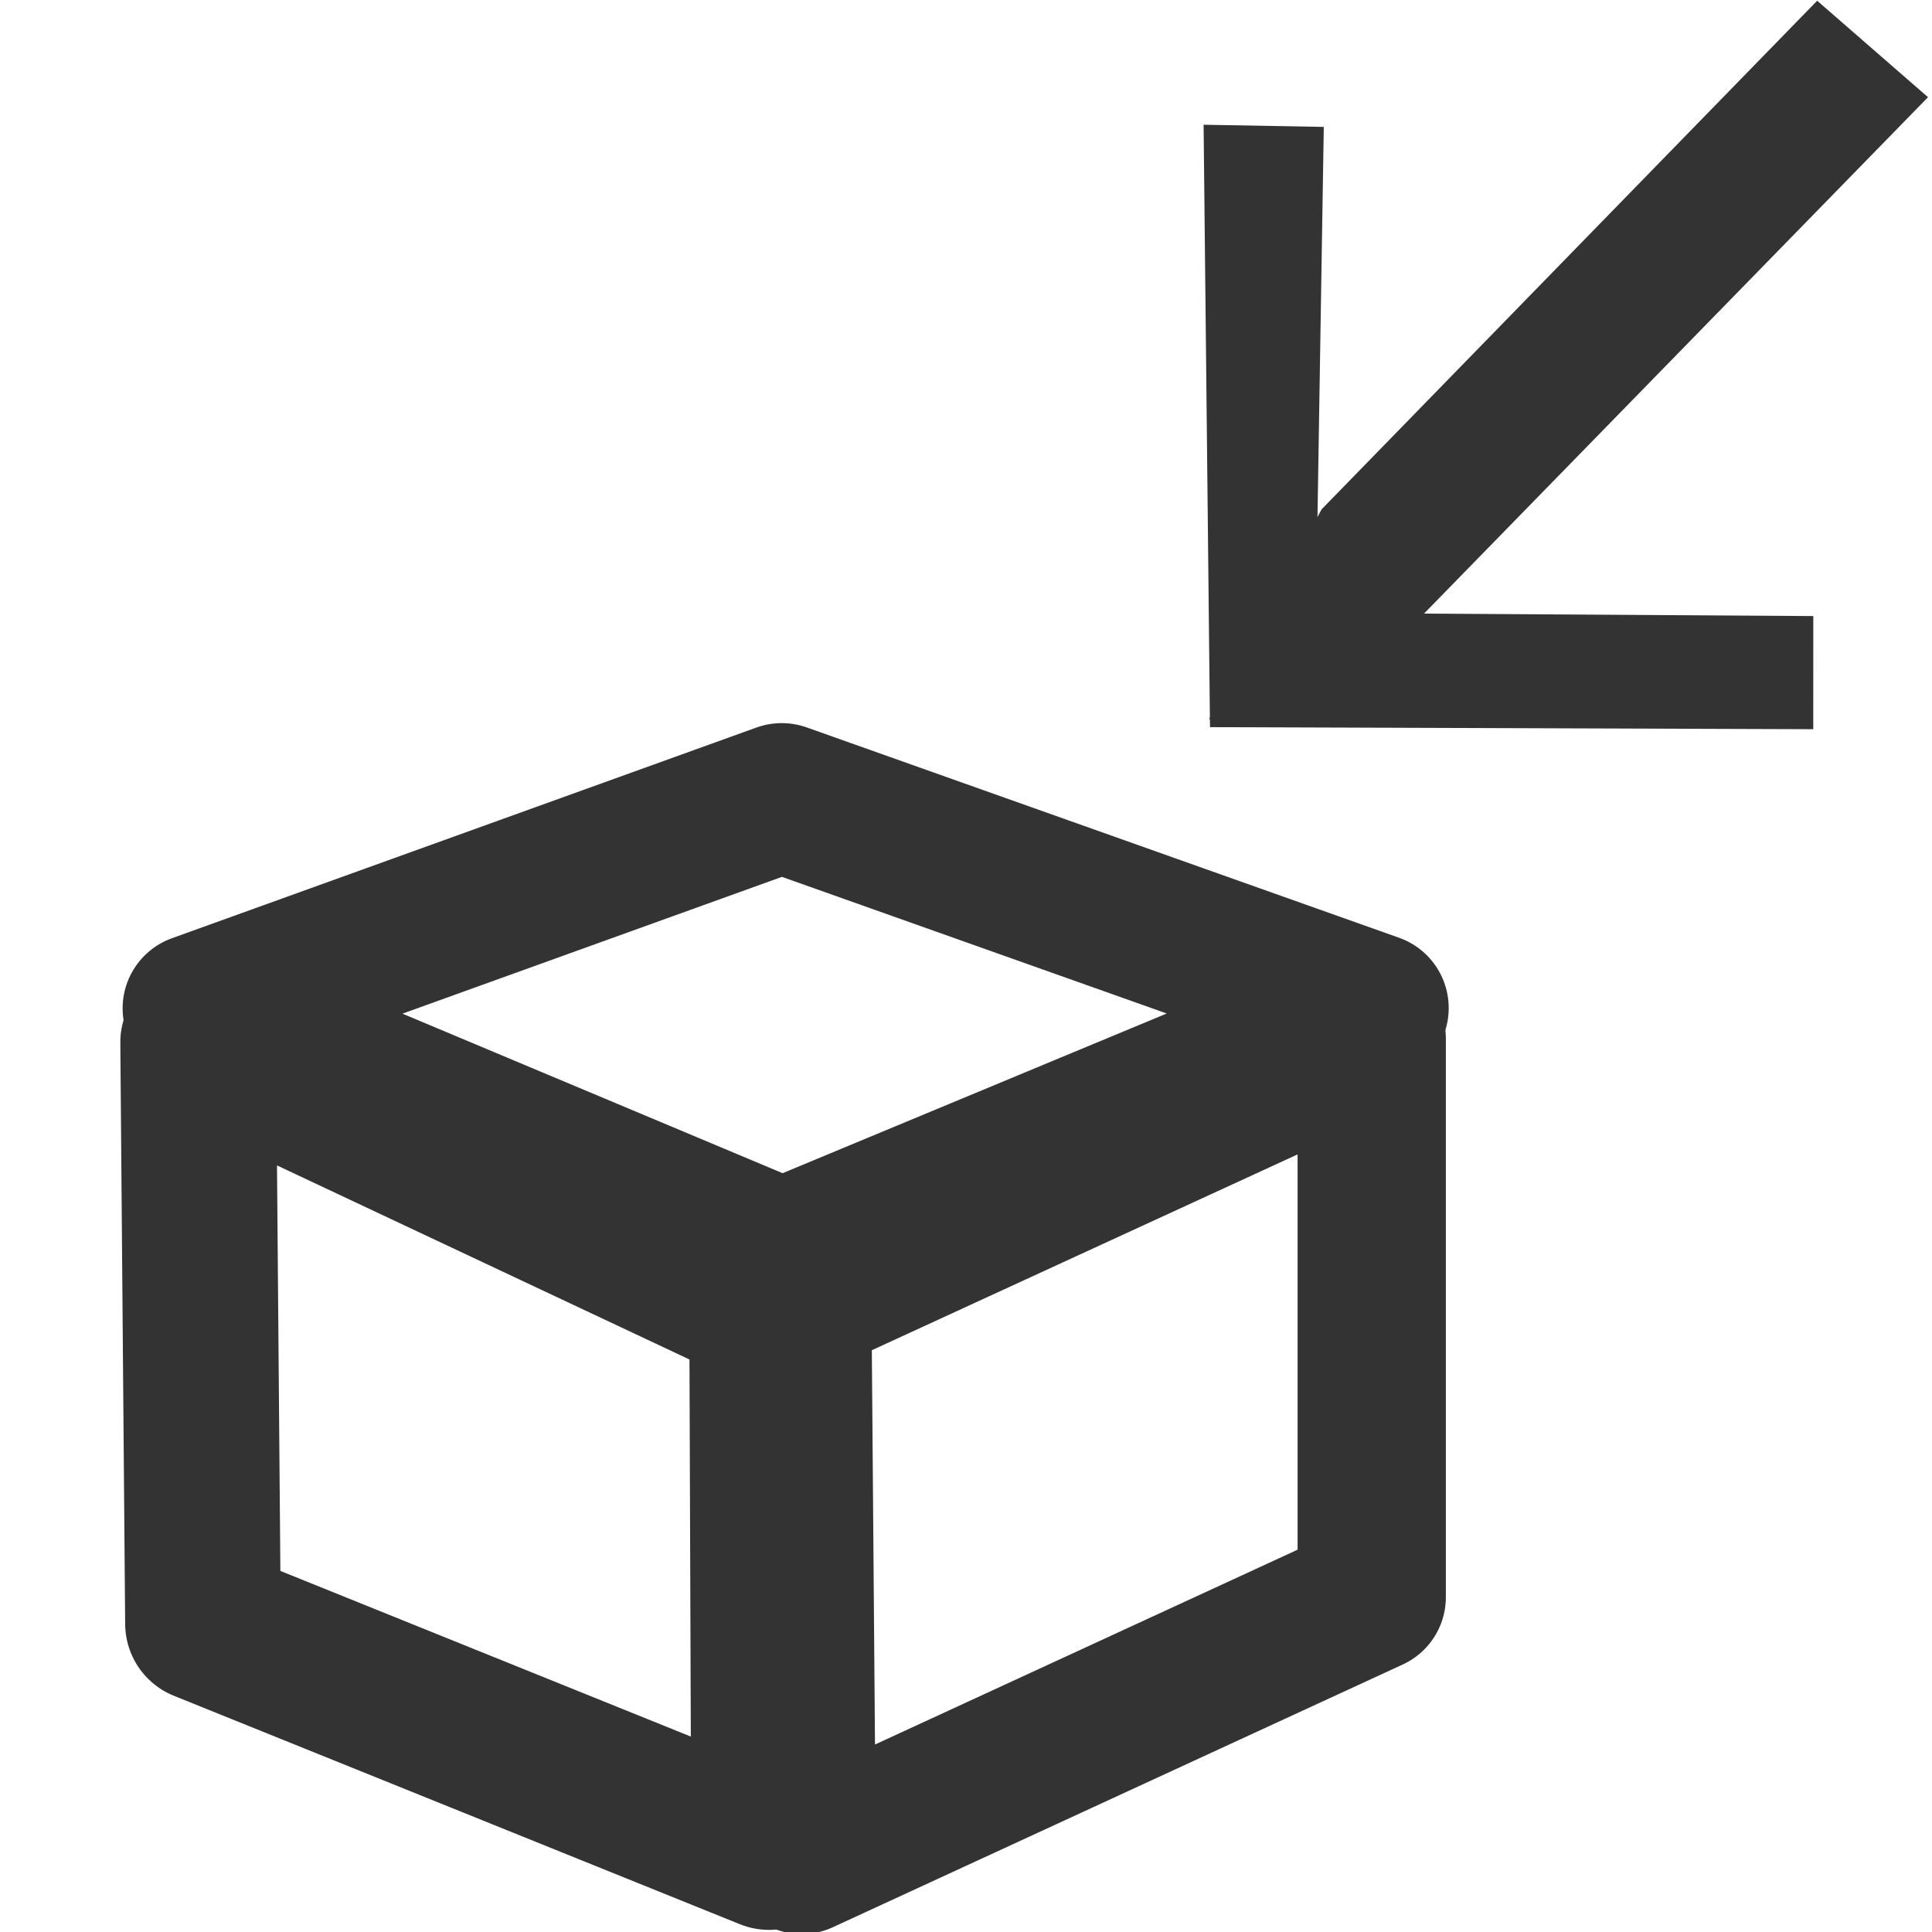
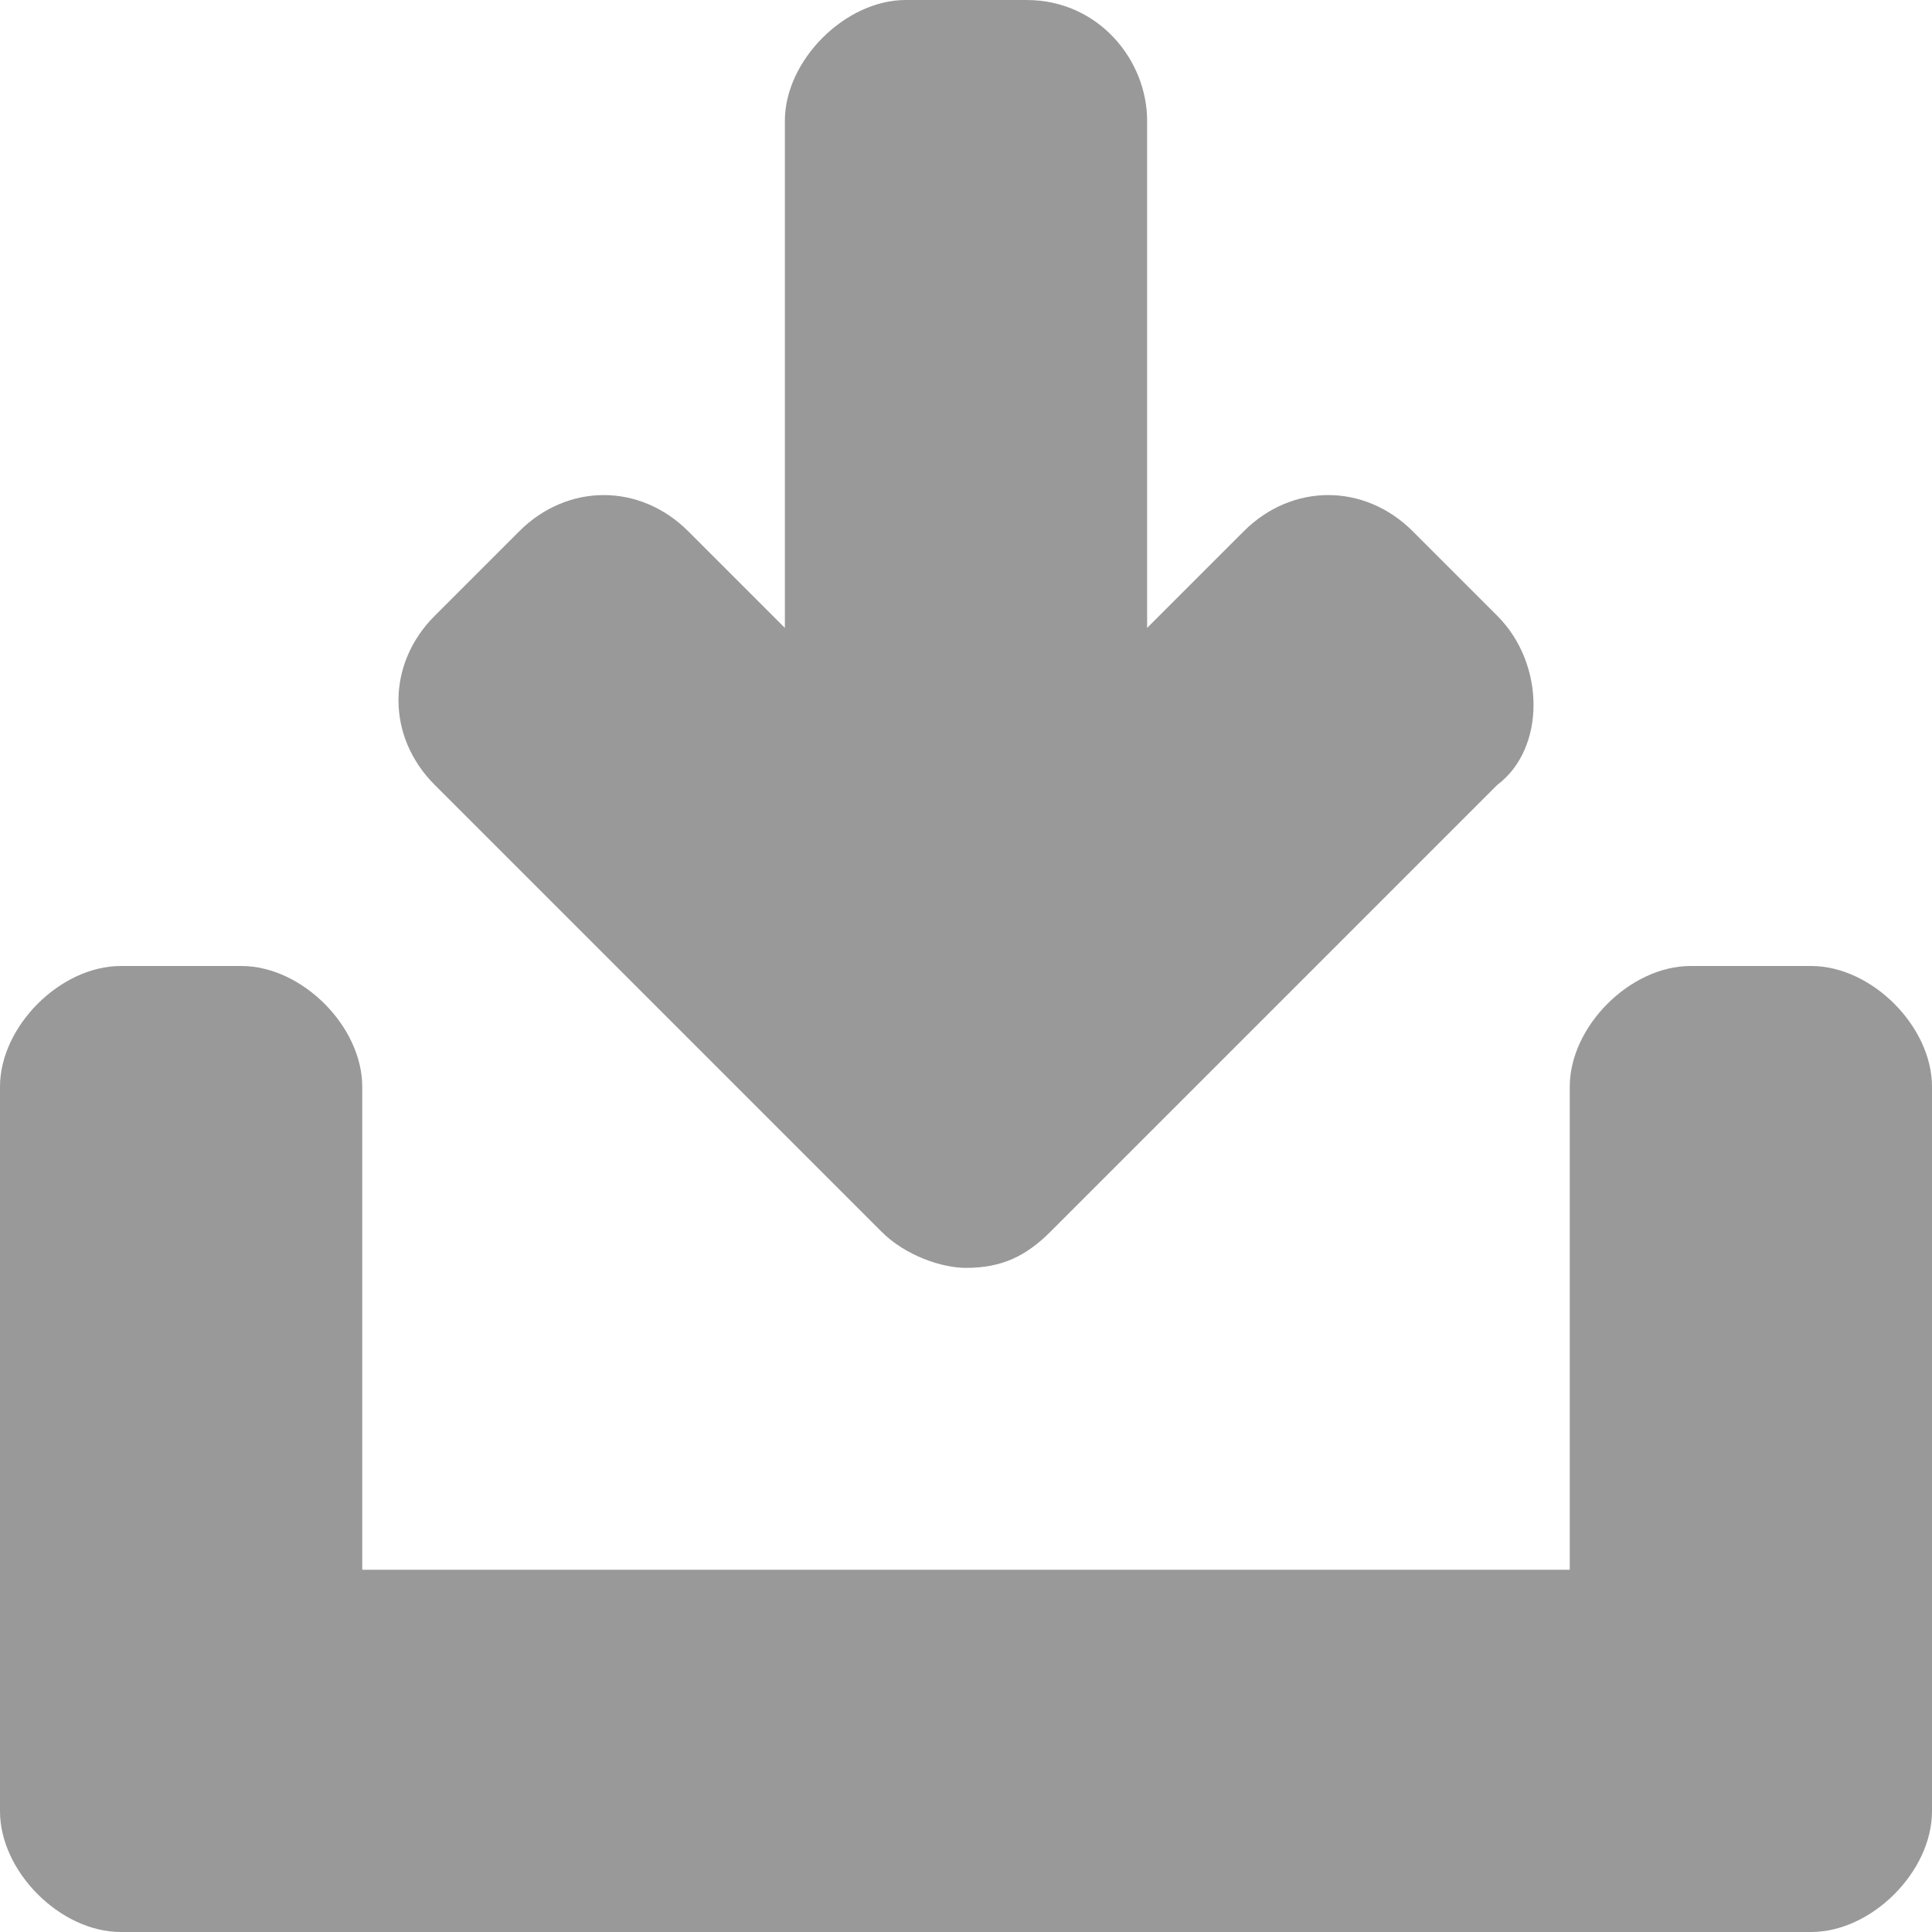
- <svg xmlns="http://www.w3.org/2000/svg" width="16px" height="16px" id="svg3021" version="1.1">
-   <defs id="defs3023">
-     </defs>
-   <g id="layer1">
-     <path style="fill:none;stroke:#333333;stroke-width:1.235;stroke-linecap:round;stroke-linejoin:round;stroke-miterlimit:4;stroke-opacity:1;stroke-dasharray:none" d="M 6.474,6.606 11.38,8.348 6.48,10.385 1.633,8.351 z" id="rect6431" />
-     <path style="fill:none;stroke:#333333;stroke-width:1.289;stroke-linecap:round;stroke-linejoin:round;stroke-miterlimit:4;stroke-opacity:1;stroke-dasharray:none" d="m 1.641,8.632 4.712,2.217 0.016,4.489 -4.688,-1.892 z" id="rect6434" />
-     <path style="fill:none;stroke:#333333;stroke-width:1.228;stroke-linecap:round;stroke-linejoin:round;stroke-miterlimit:4;stroke-opacity:1;stroke-dasharray:none" d="m 6.603,10.79 4.757,-2.188 0,4.625 -4.72,2.176 z" id="rect6437" />
-     <path style="fill:#333333;fill-opacity:1;stroke:#dd5500;stroke-width:0;stroke-linecap:round;stroke-linejoin:round;stroke-miterlimit:4;stroke-opacity:1;stroke-dasharray:none" d="m 10.013,5.956 0.932,-1.738 4.104,-4.212 0.918,0.799 -4.995,5.118 z" id="rect6442" />
-     <path style="fill:#333333;fill-opacity:1;stroke:#dd5500;stroke-width:0;stroke-linecap:round;stroke-linejoin:round;stroke-miterlimit:4;stroke-opacity:1;stroke-dasharray:none" d="m 10.963,1.051 -0.065,4.025 4.119,0.026 -3.56e-4,0.937 -4.996,-0.017 -0.053,-4.989 z" id="rect6444" />
-   </g>
+ <svg xmlns="http://www.w3.org/2000/svg" version="1.1" x="0px" y="0px" width="16px" height="16px" viewBox="0 0 16 16" style="overflow:visible;enable-background:new 0 0 16 16;" xml:space="preserve" preserveAspectRatio="xMinYMid meet">
+   <defs>
+ </defs>
+   <path style="fill:#999999;" d="M16,9v6c0,0.5-0.5,1-1,1h-1H2H1c-0.5,0-1-0.5-1-1V9c0-0.5,0.5-1,1-1h1c0.5,0,1,0.5,1,1v4h10V9  c0-0.5,0.5-1,1-1h1C15.5,8,16,8.5,16,9z M12.4,5.1l-0.7-0.7c-0.4-0.4-1-0.4-1.4,0L9.5,5.2V1c0-0.5-0.4-1-1-1h-1c-0.5,0-1,0.5-1,1  v4.2L5.7,4.4C5.3,4,4.7,4,4.3,4.4L3.6,5.1c-0.4,0.4-0.4,1,0,1.4l3.7,3.7c0.2,0.2,0.5,0.3,0.7,0.3c0.3,0,0.5-0.1,0.7-0.3l3.7-3.7  C12.8,6.2,12.8,5.5,12.4,5.1z" />
</svg>
